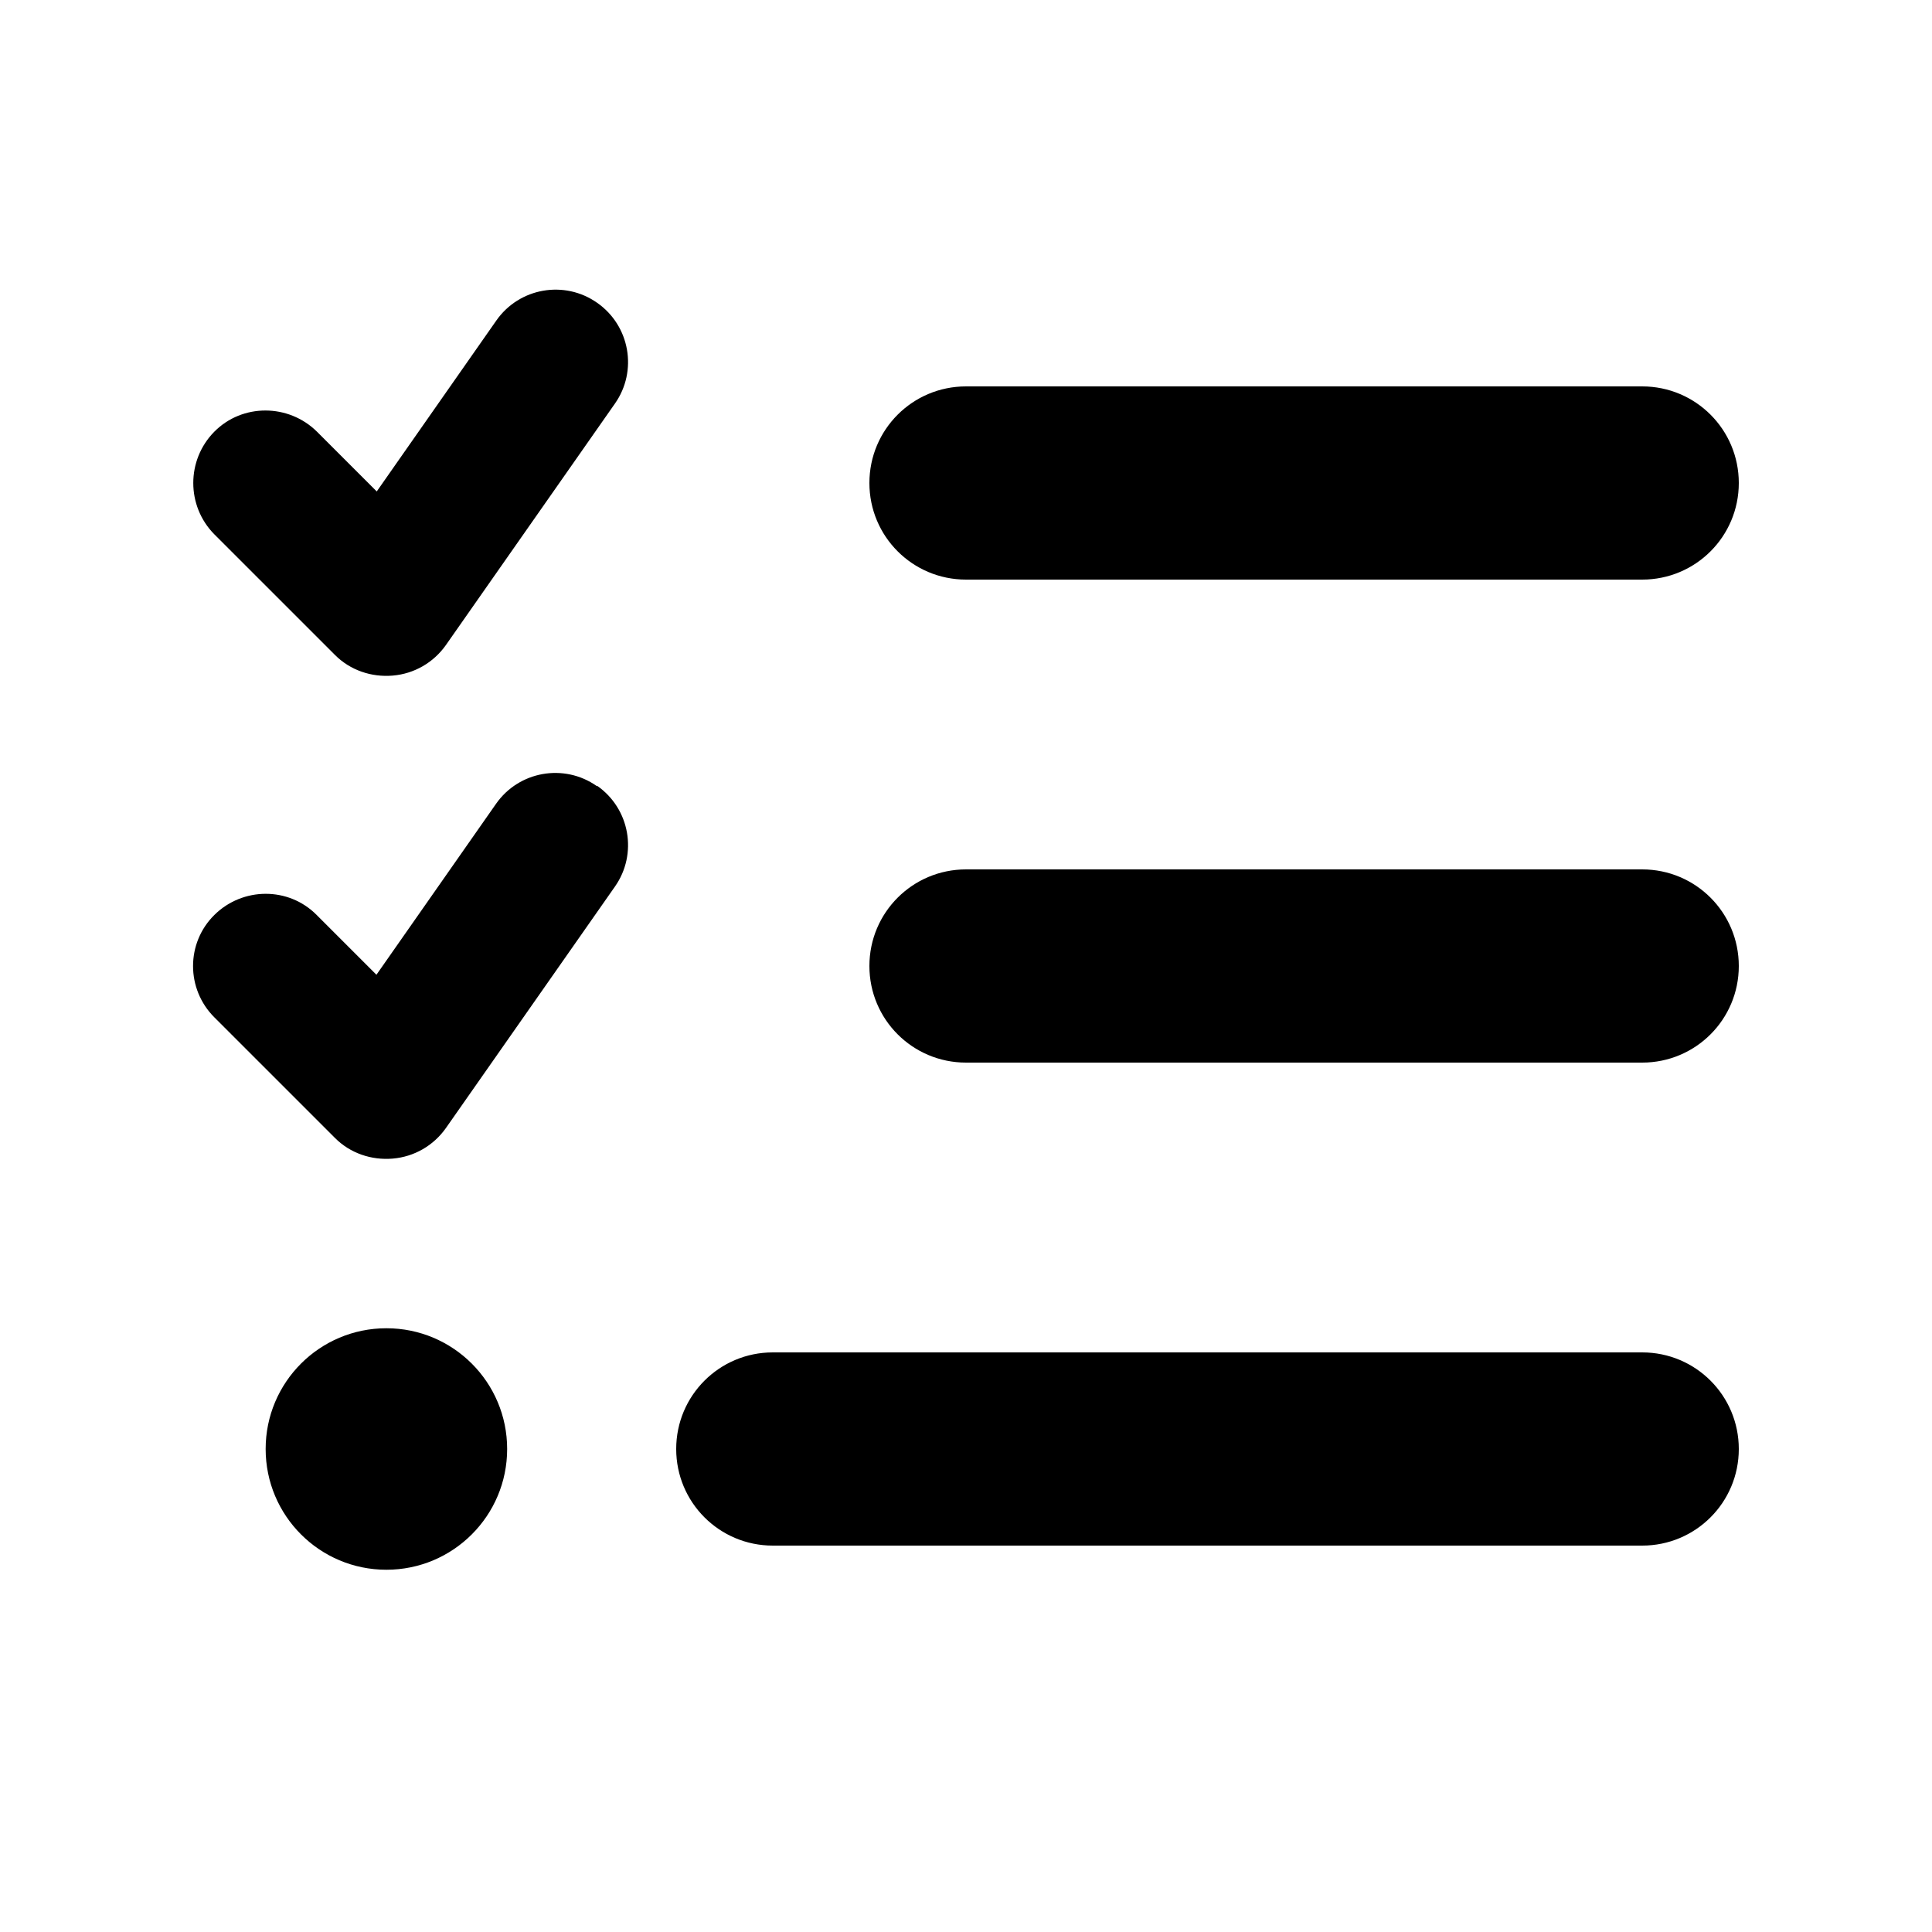
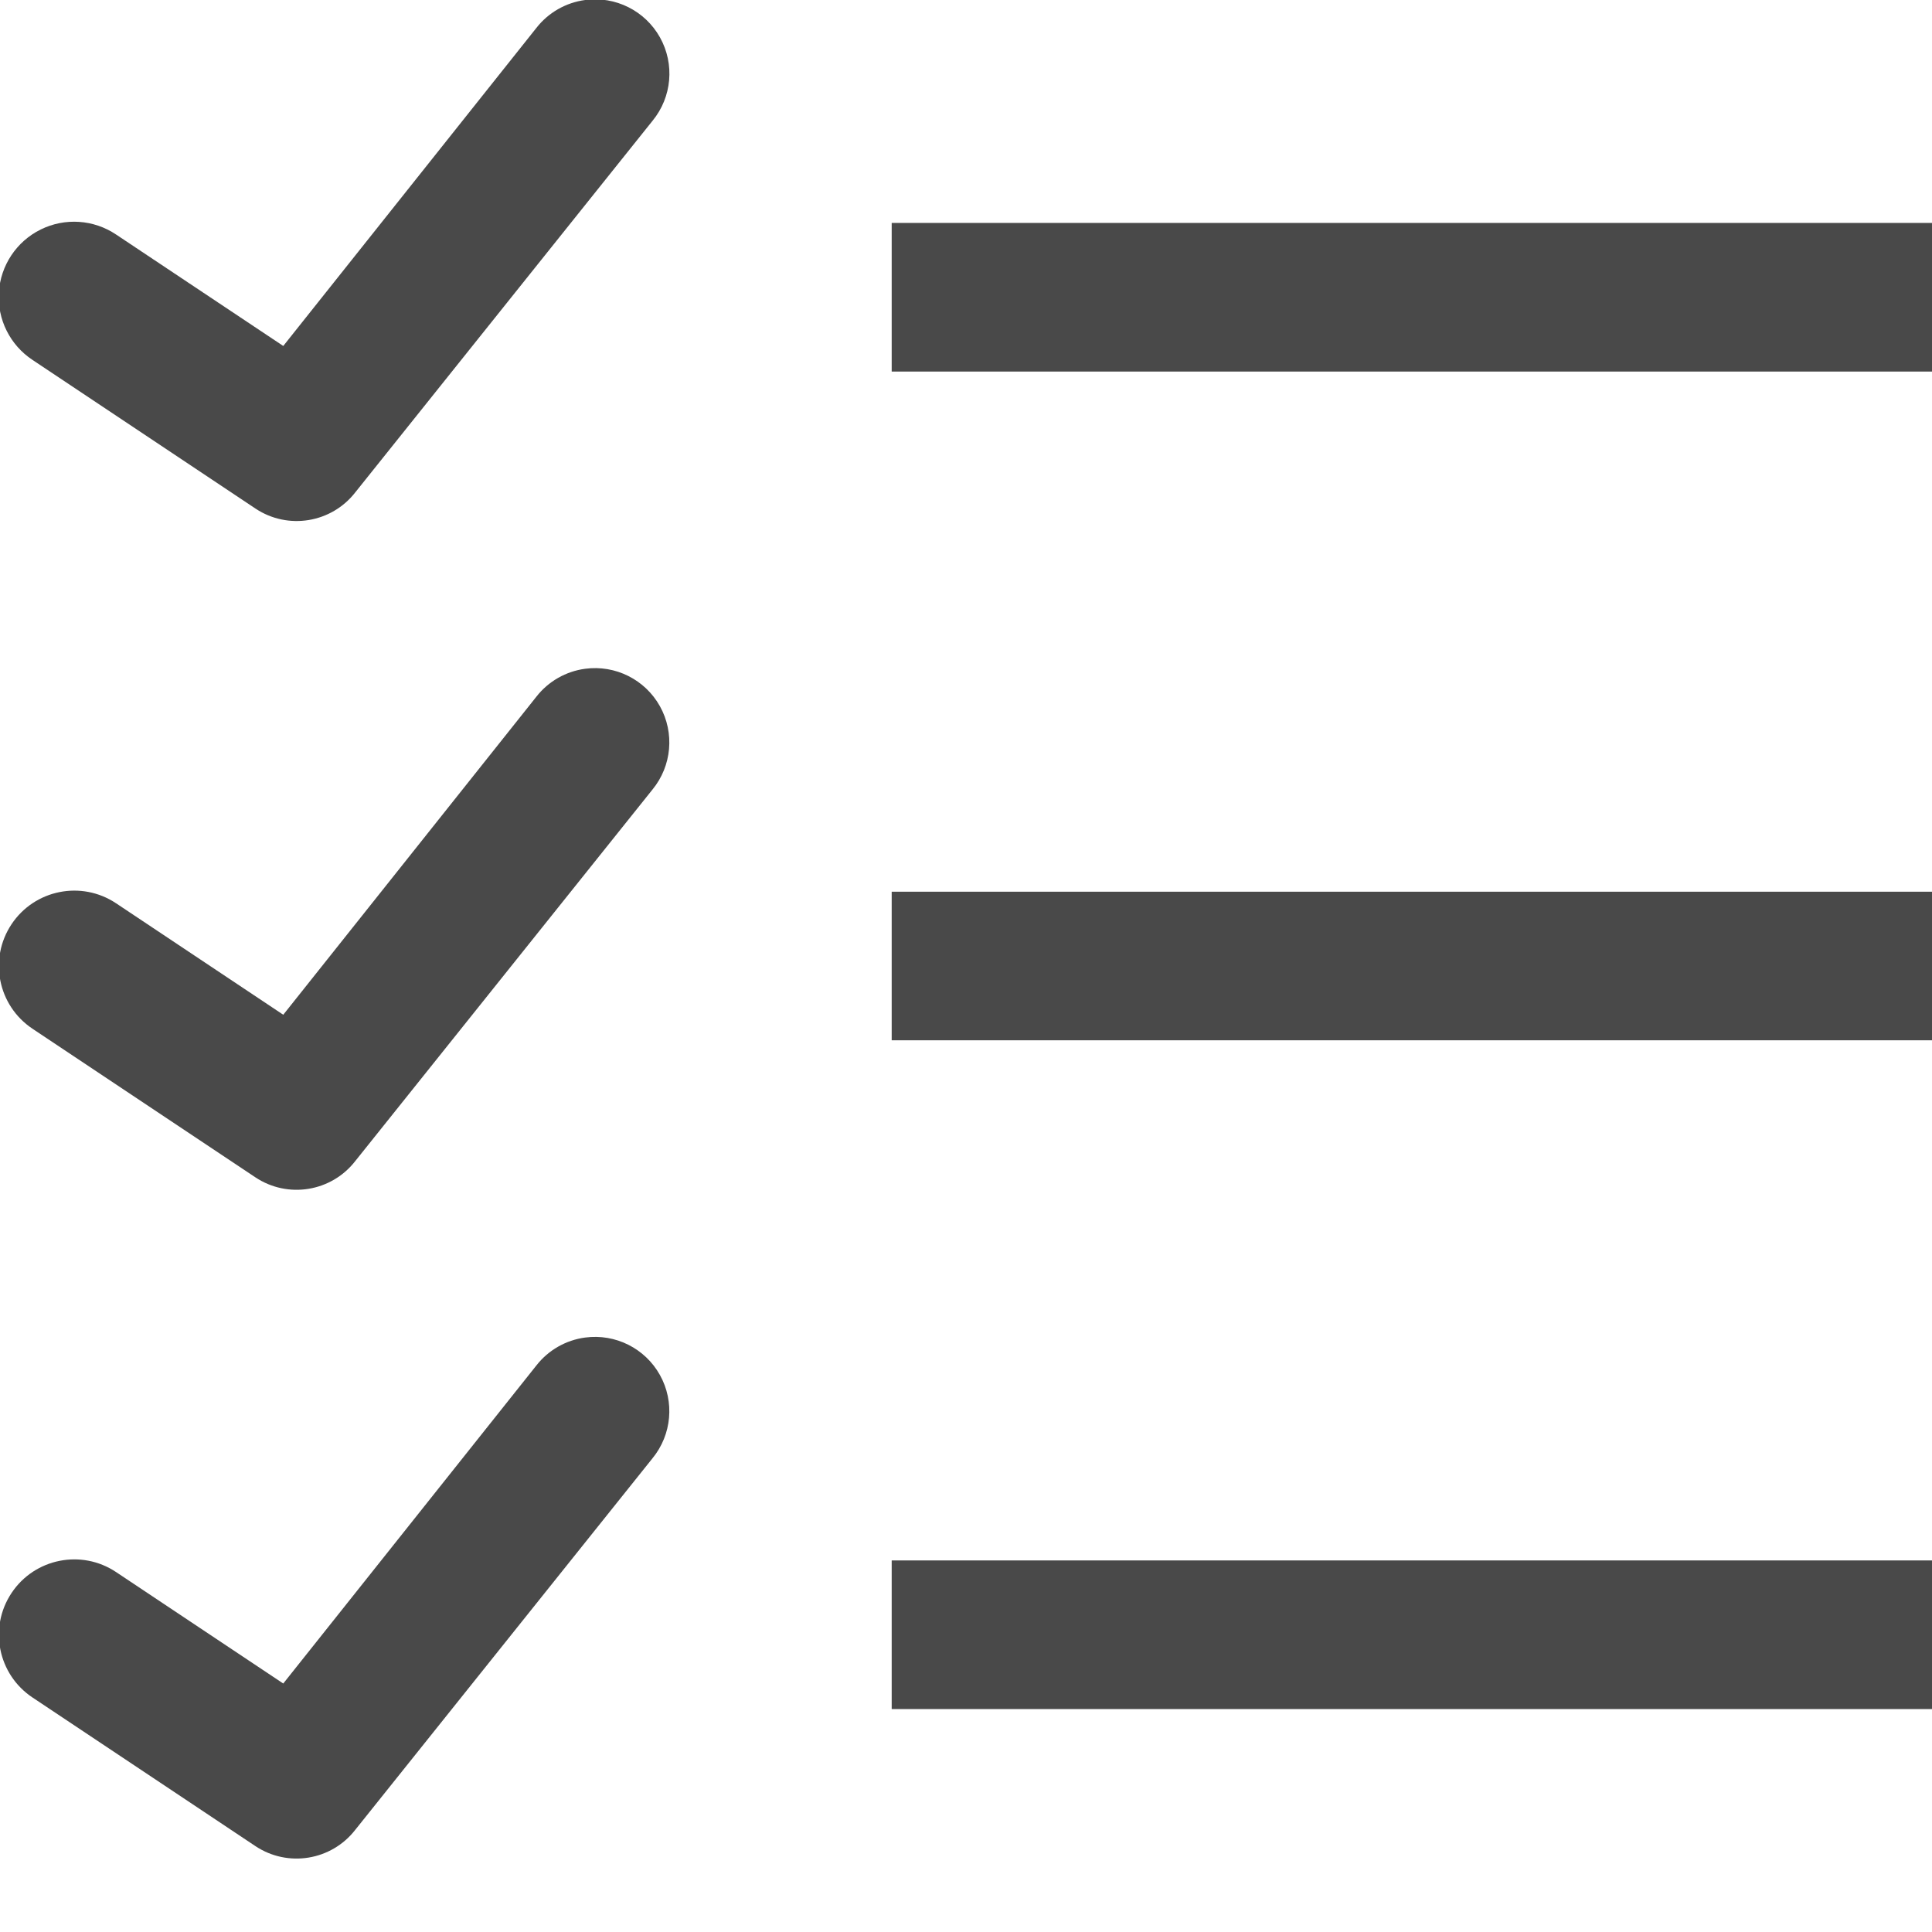
- <svg xmlns="http://www.w3.org/2000/svg" viewBox="0 0 640 640">
-   <path fill="#000000" d="M197.8 100.3C208.7 107.9 211.3 122.9 203.7 133.7L147.7 213.7C143.6 219.5 137.2 223.2 130.1 223.8C123 224.4 116 222 111 217L71 177C61.7 167.6 61.7 152.4 71 143C80.3 133.6 95.6 133.7 105 143L124.8 162.8L164.4 106.2C172 95.3 187 92.7 197.8 100.3zM197.8 260.3C208.7 267.9 211.3 282.9 203.7 293.7L147.7 373.7C143.6 379.5 137.2 383.2 130.1 383.8C123 384.4 116 382 111 377L71 337C61.6 327.6 61.6 312.4 71 303.1C80.4 293.8 95.6 293.7 104.9 303.1L124.7 322.9L164.3 266.3C171.9 255.4 186.9 252.8 197.7 260.4zM288 160C288 142.3 302.3 128 320 128L544 128C561.7 128 576 142.3 576 160C576 177.7 561.7 192 544 192L320 192C302.3 192 288 177.7 288 160zM288 320C288 302.3 302.3 288 320 288L544 288C561.7 288 576 302.3 576 320C576 337.7 561.7 352 544 352L320 352C302.3 352 288 337.7 288 320zM224 480C224 462.3 238.3 448 256 448L544 448C561.7 448 576 462.3 576 480C576 497.7 561.7 512 544 512L256 512C238.3 512 224 497.7 224 480zM128 440C150.1 440 168 457.9 168 480C168 502.1 150.1 520 128 520C105.9 520 88 502.1 88 480C88 457.9 105.9 440 128 440z" />
+ <svg xmlns="http://www.w3.org/2000/svg" width="26" height="26" viewBox="0 0 26 26">
+   <path fill="#494949" d="M7.875 0a1 1 0 0 0-.656.375L3.812 4.656l-2.25-1.5A1.014 1.014 0 1 0 .438 4.844l3 2a1 1 0 0 0 1.344-.219l4-5A1 1 0 0 0 7.875 0M12 3v2h14V3zM7.875 9a1 1 0 0 0-.656.375l-3.407 4.281l-2.25-1.5a1.014 1.014 0 1 0-1.125 1.688l3 2a1 1 0 0 0 1.344-.219l4-5A1 1 0 0 0 7.875 9M12 12v2h14v-2zm-4.125 6a1 1 0 0 0-.656.375l-3.407 4.281l-2.25-1.5a1.014 1.014 0 1 0-1.125 1.688l3 2a1 1 0 0 0 1.344-.219l4-5A1 1 0 0 0 7.875 18M12 21v2h14v-2z" />
</svg>
